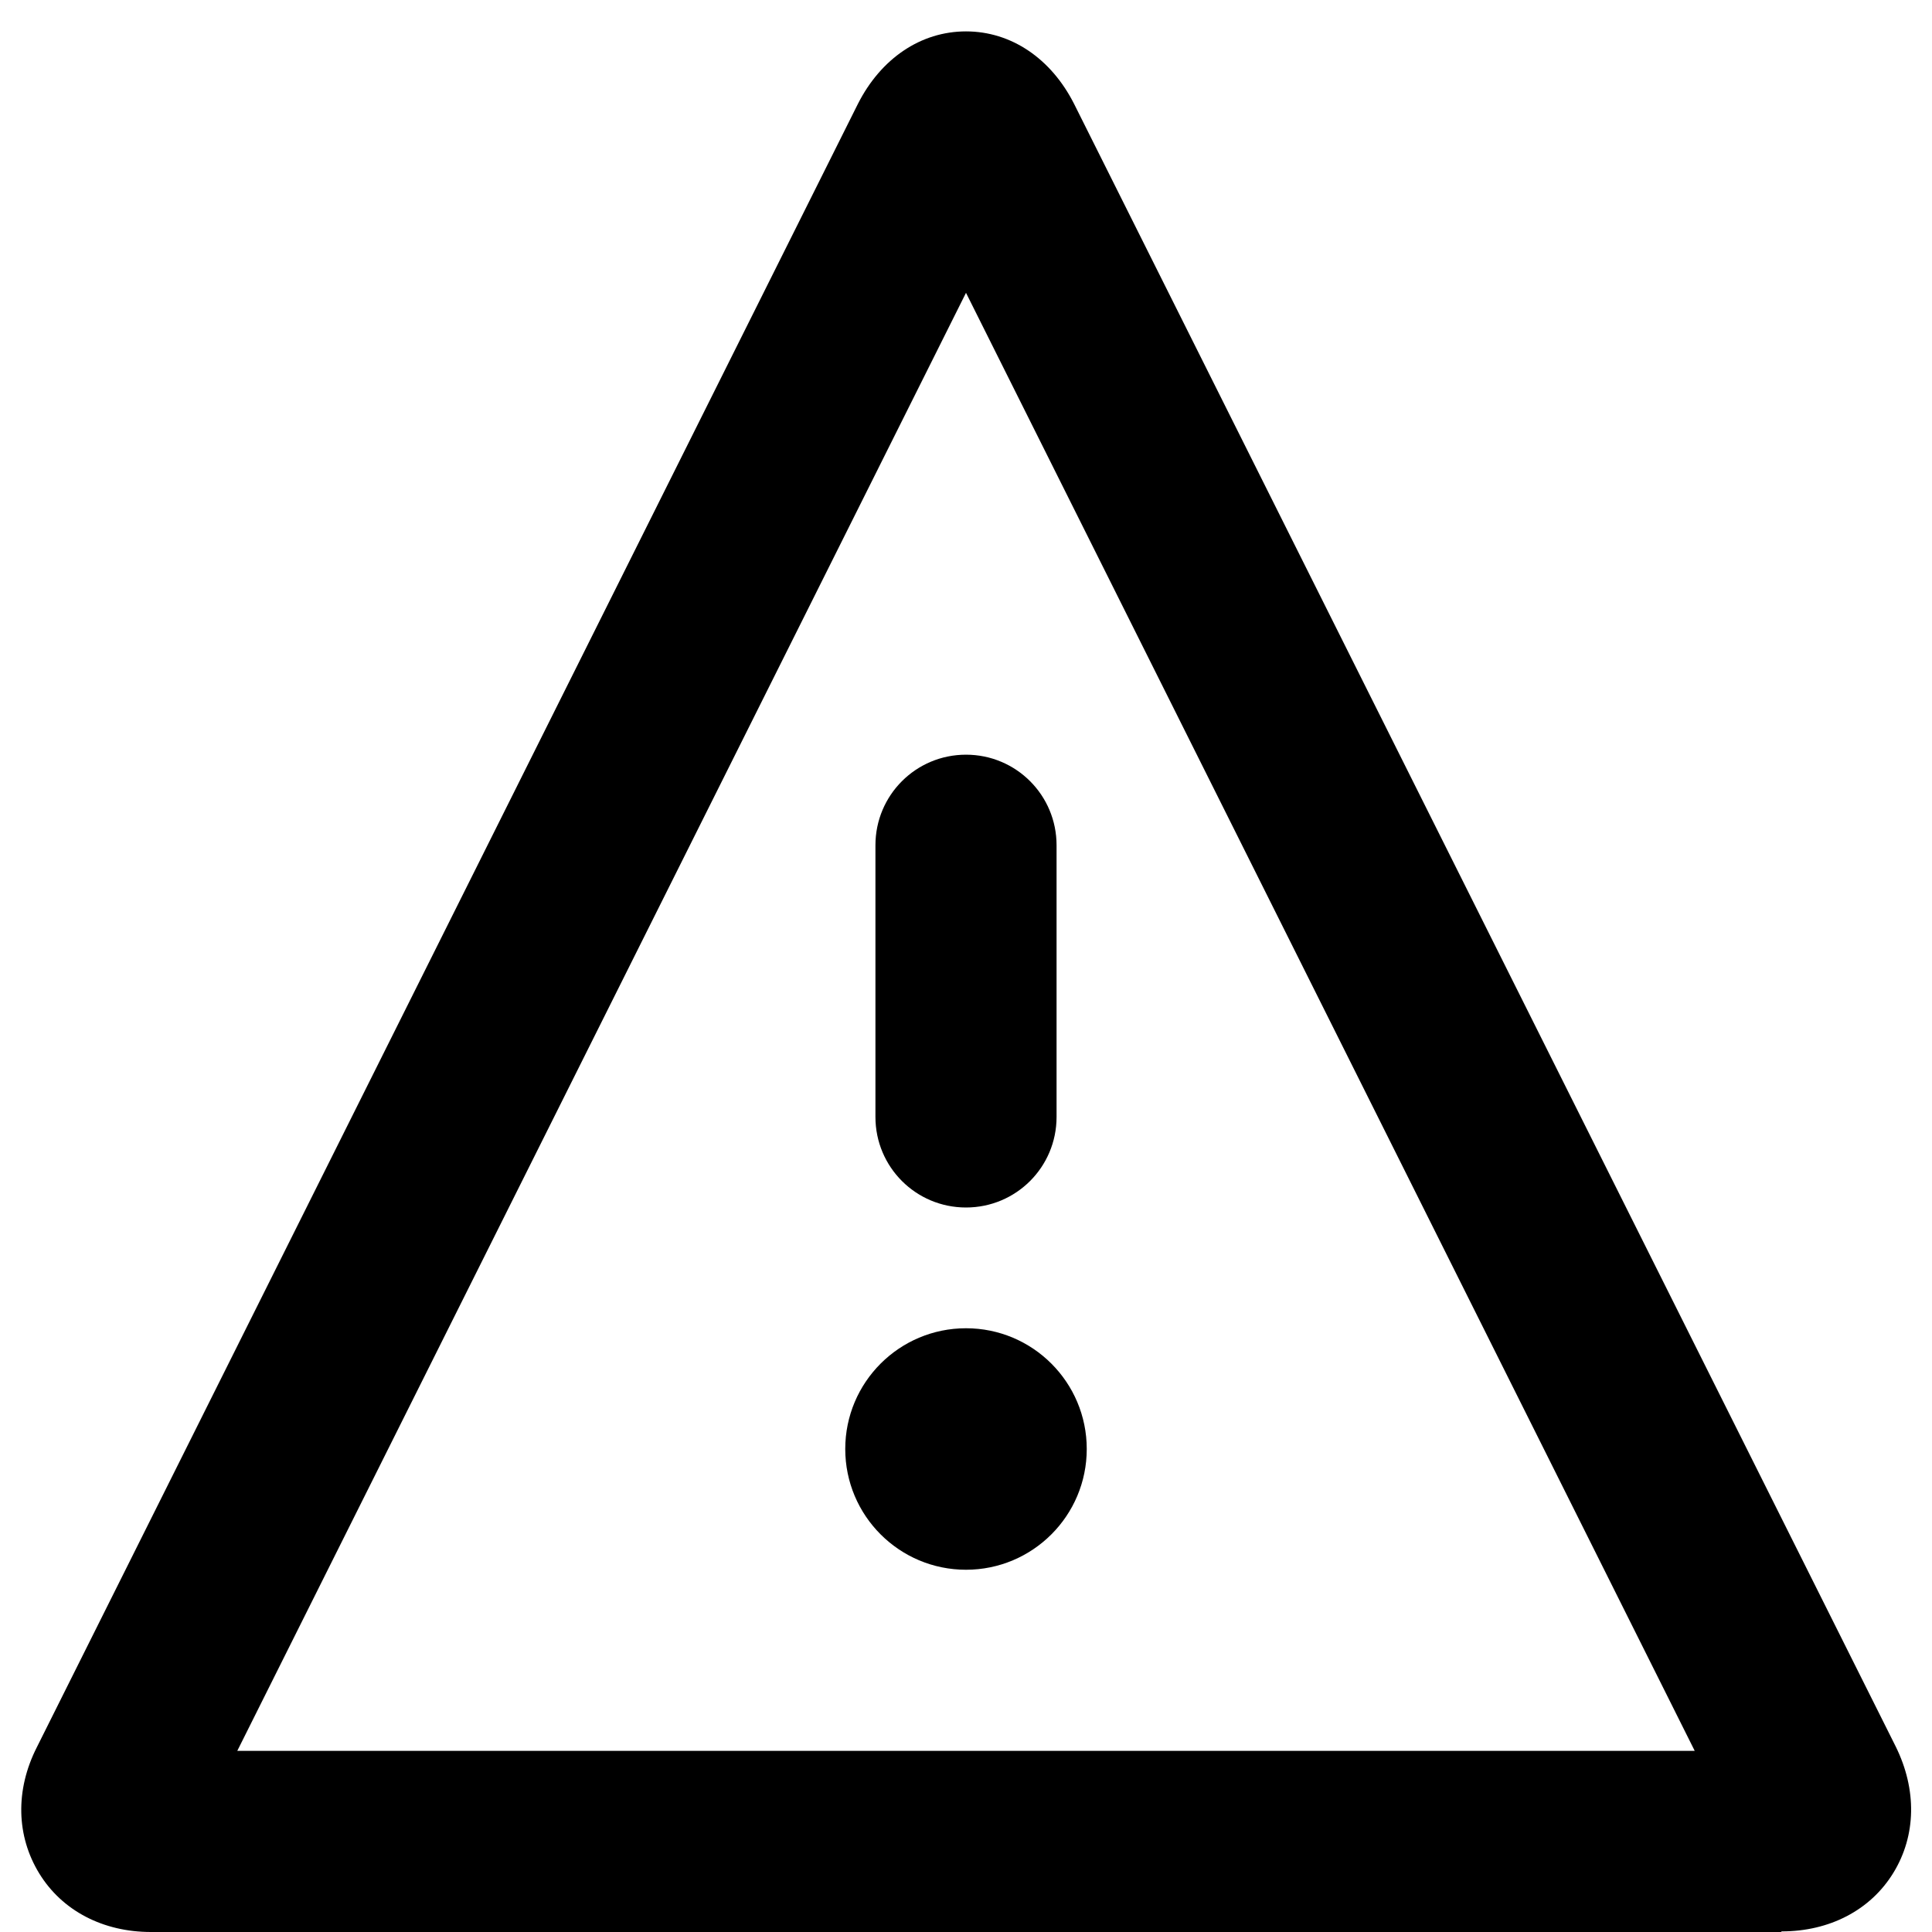
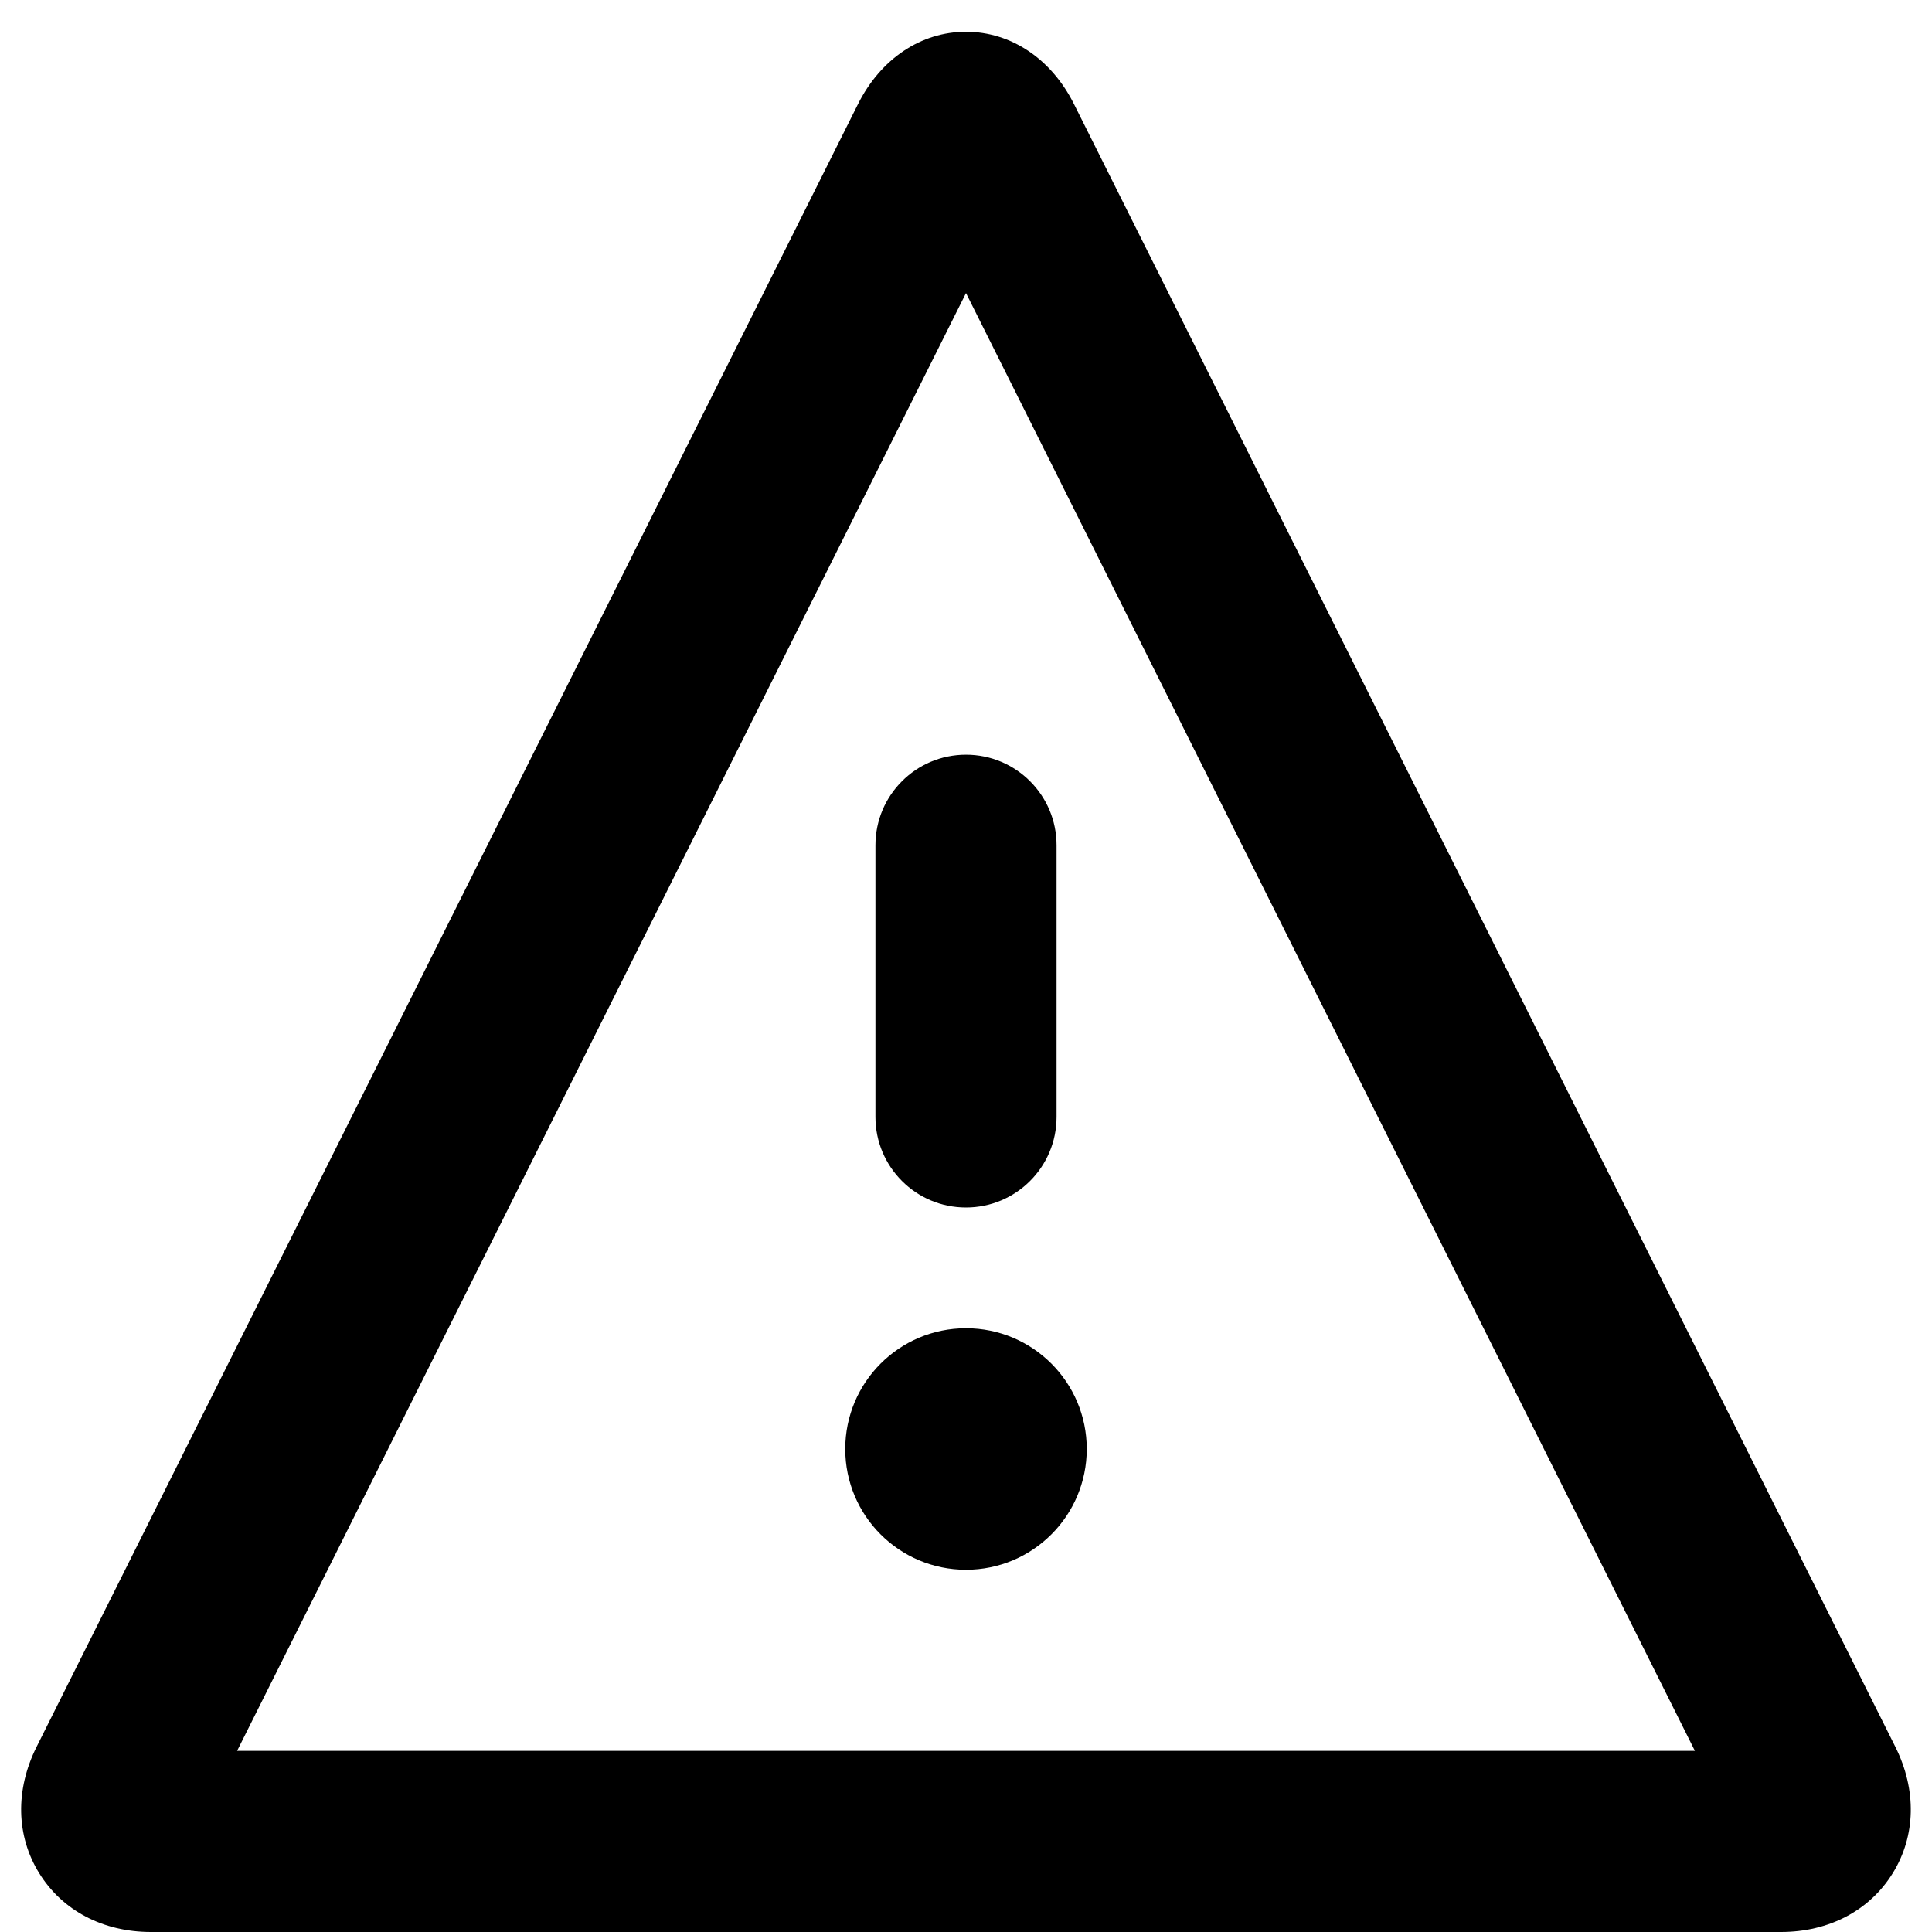
<svg xmlns="http://www.w3.org/2000/svg" id="a" viewBox="0 0 32 32">
-   <path d="M29.5,32H2.5c-.79,0-1.47-.35-1.85-.97s-.4-1.38-.04-2.09L14.21,1.72c.38-.75,1.04-1.2,1.79-1.2s1.41,.45,1.79,1.2l13.61,27.21c.35,.71,.34,1.47-.04,2.09s-1.06,.97-1.85,.97ZM3.93,29H28.07L16,4.85,3.93,29Z" />
-   <path d="M16,20c-.83,0-1.5-.67-1.5-1.5v-4.5c0-.83,.67-1.5,1.5-1.5s1.5,.67,1.5,1.5v4.5c0,.83-.67,1.5-1.5,1.5Z" />
+   <path d="M29.5,32H2.5c-.794,0-1.468-.355-1.851-.974s-.398-1.381-.044-2.091L14.211,1.724c.375-.75,1.044-1.198,1.789-1.198s1.414,.448,1.789,1.198l13.605,27.211c.354,.71,.339,1.472-.044,2.091s-1.057,.974-1.851,.974ZM3.927,29H28.073L16,4.854,3.927,29Z" />
+   <path d="M16,20c-.828,0-1.5-.671-1.5-1.5v-4.5c0-.829,.672-1.5,1.5-1.5s1.5,.671,1.5,1.5v4.5c0,.829-.672,1.5-1.5,1.5Z" />
  <circle cx="16" cy="24" r="2" />
</svg>
